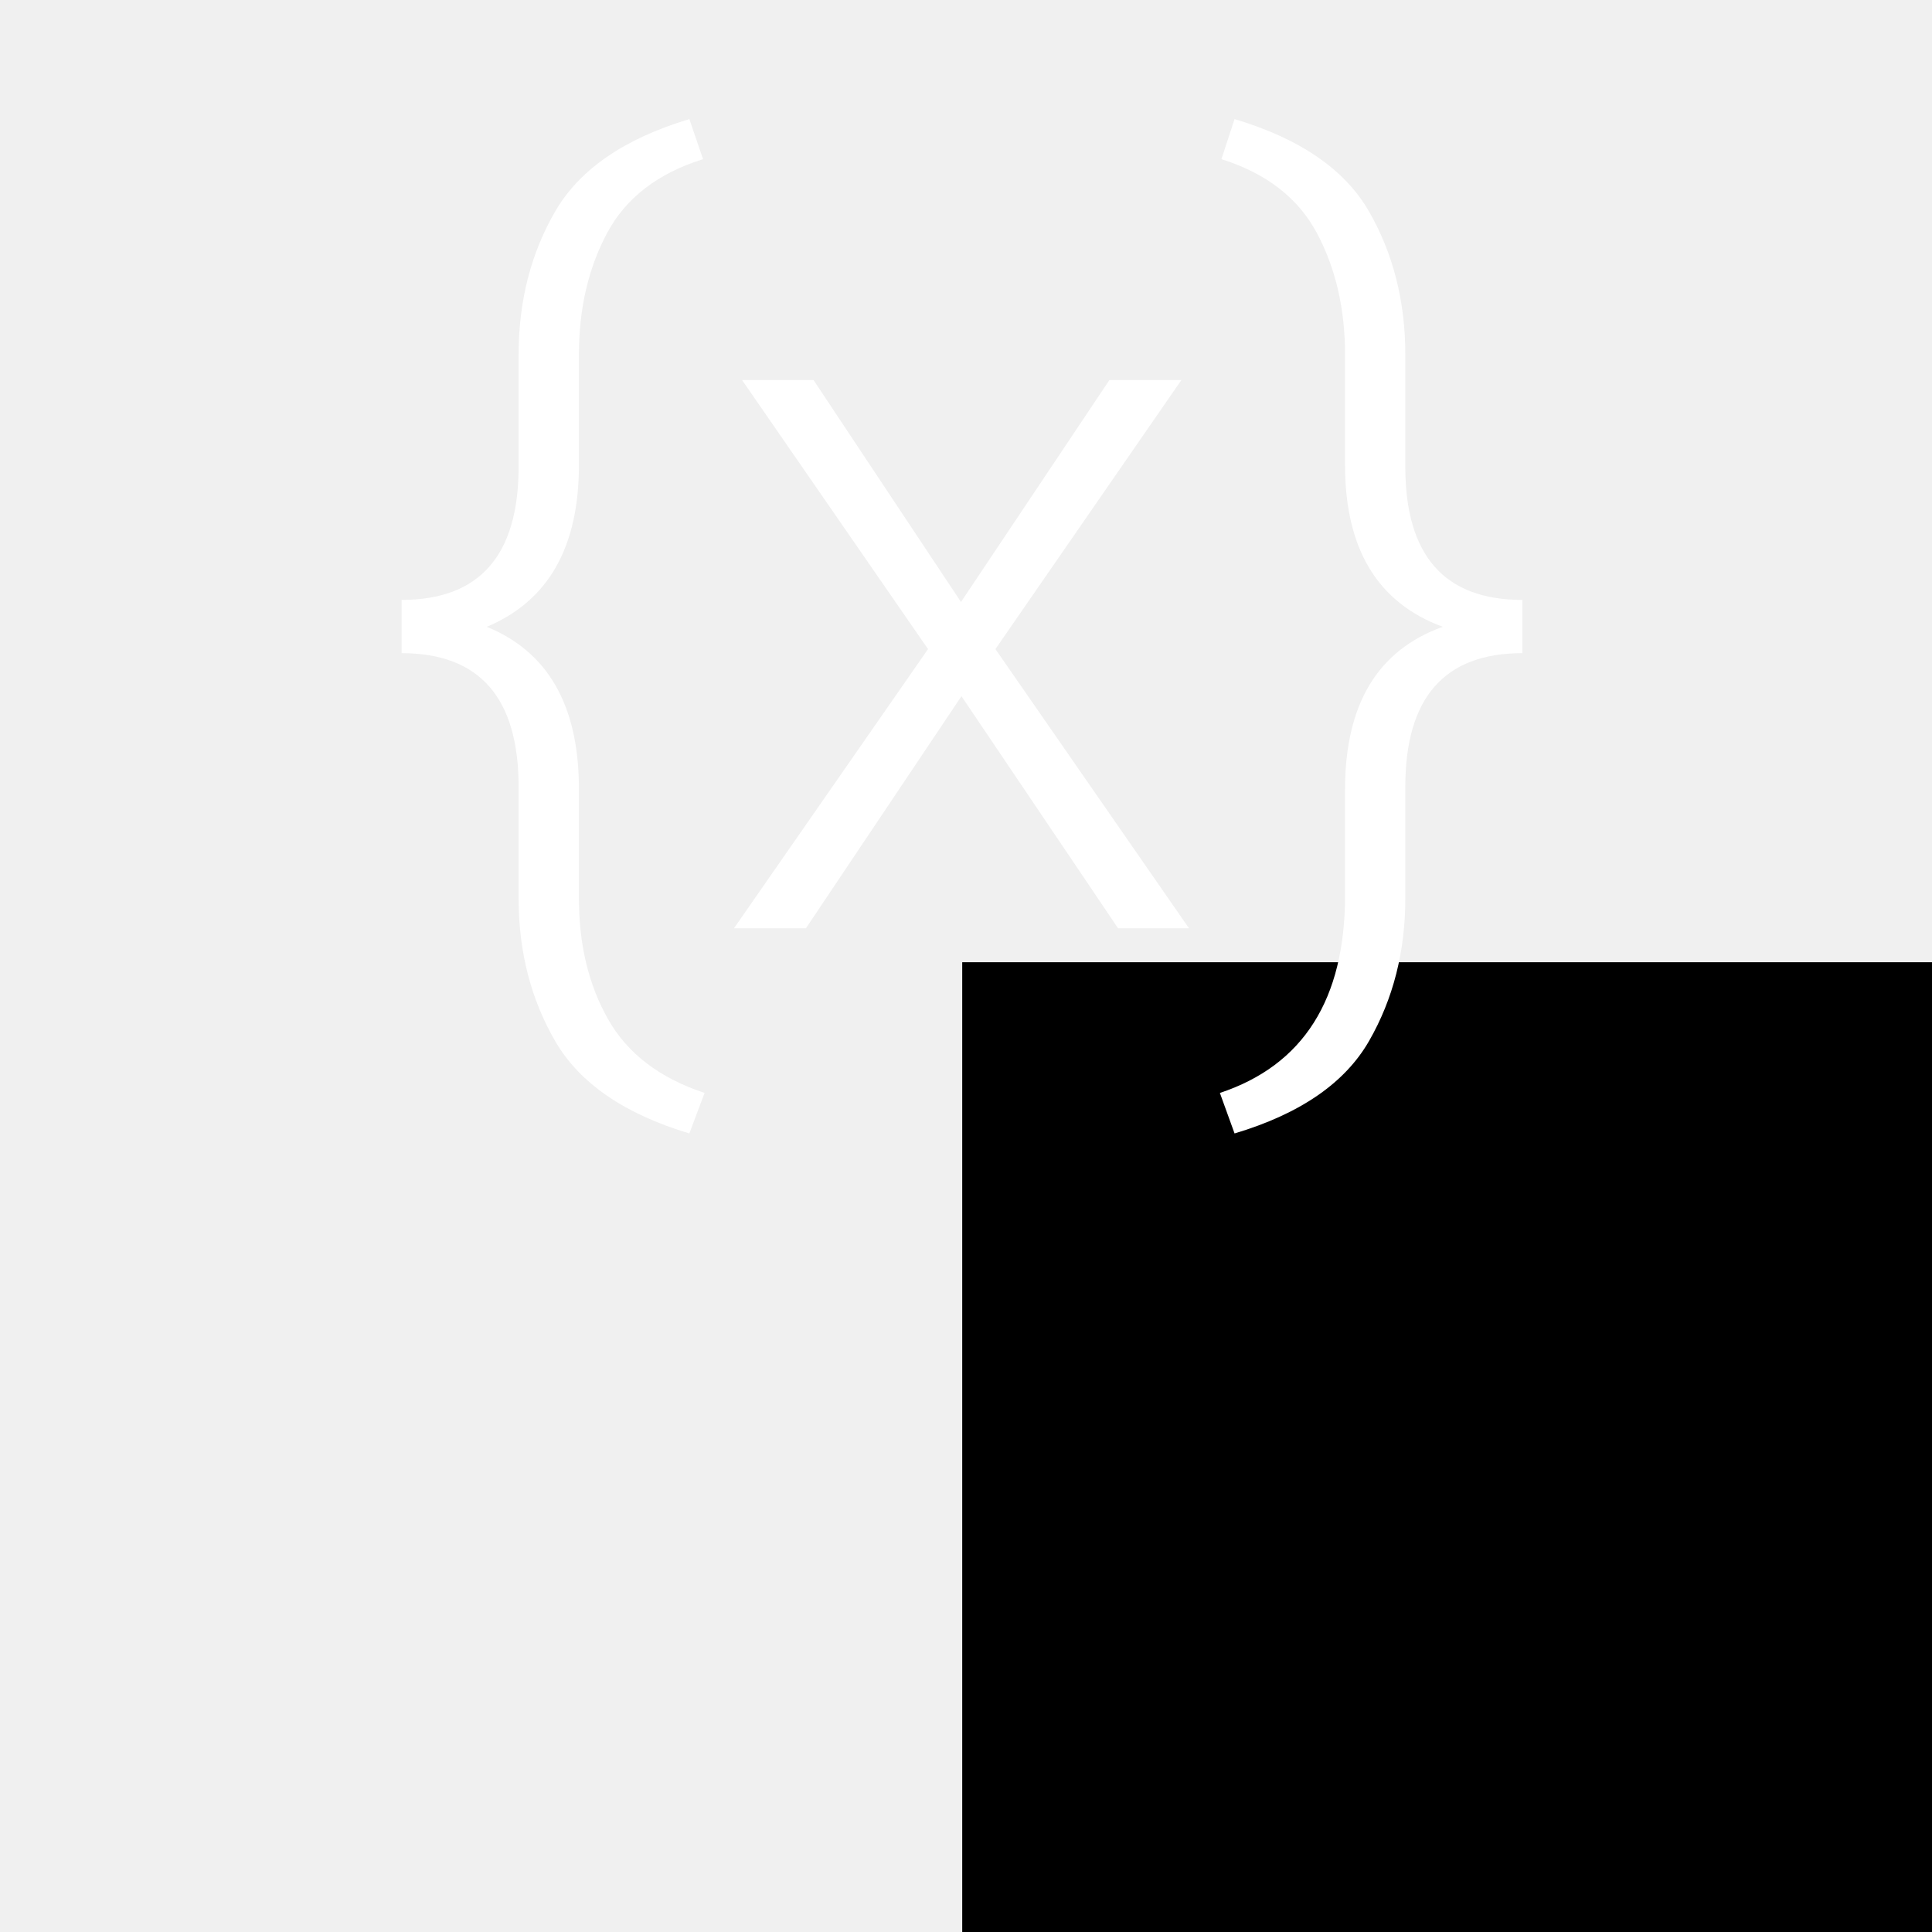
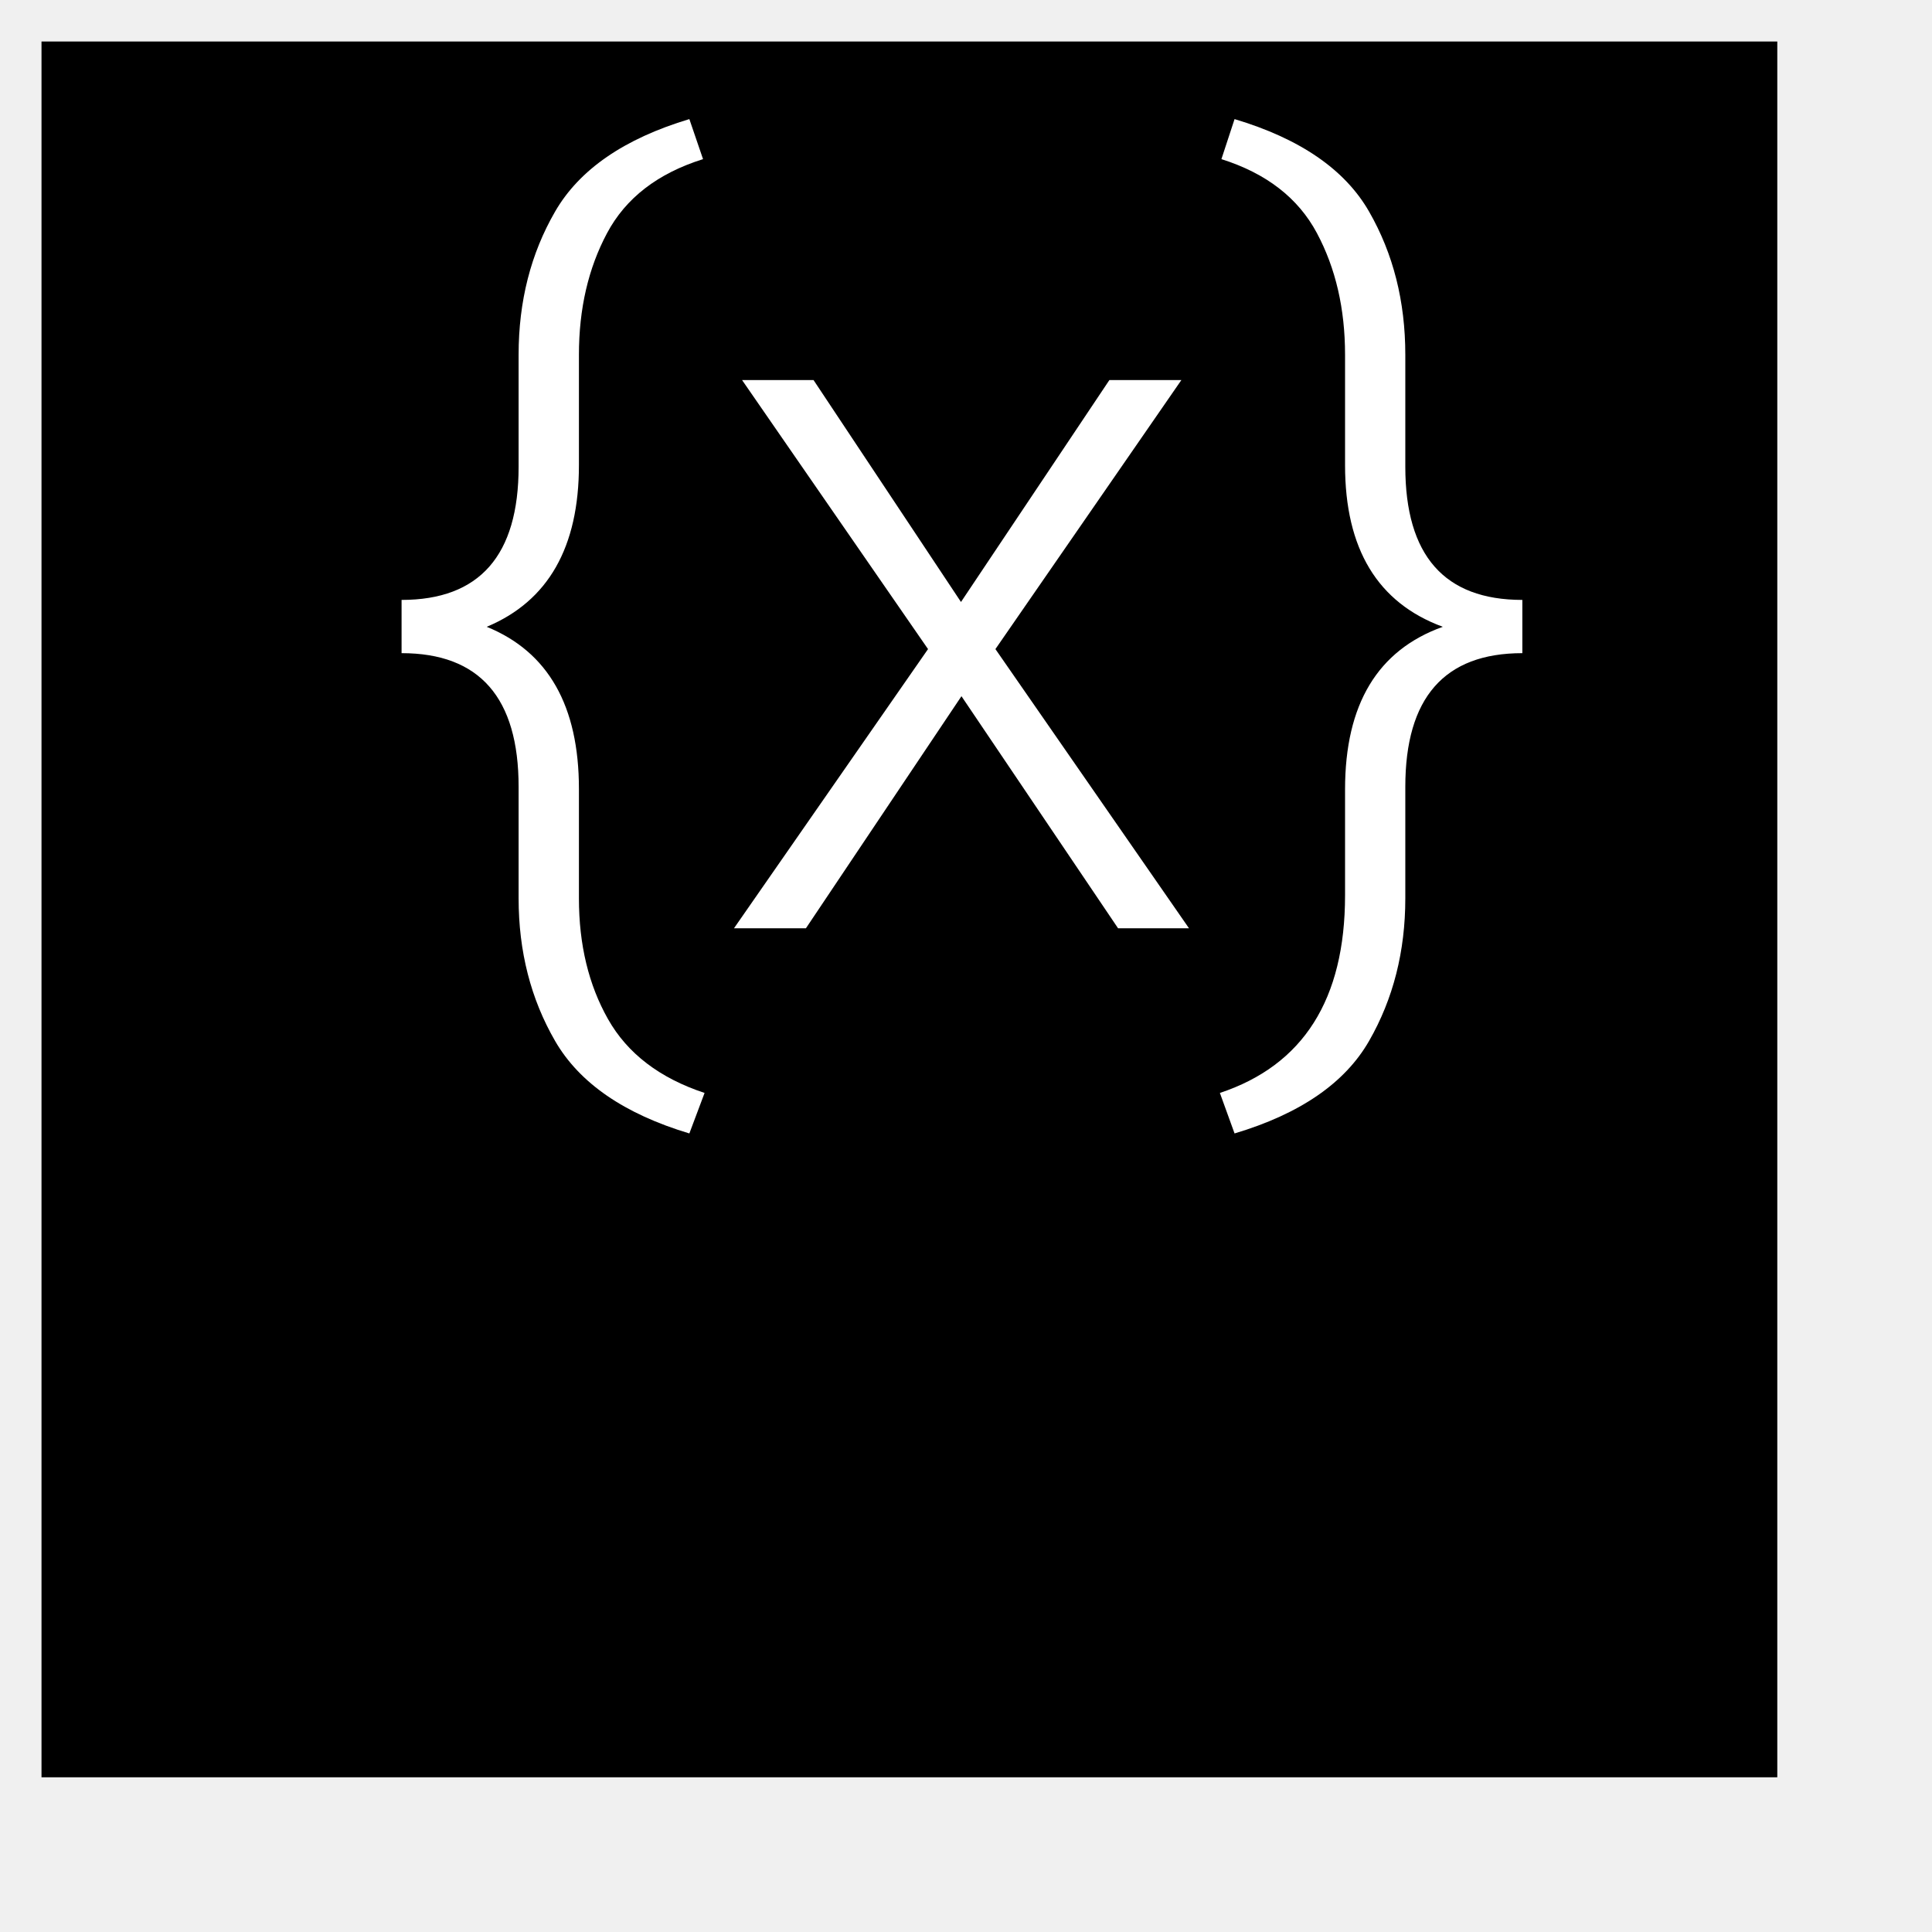
<svg xmlns="http://www.w3.org/2000/svg" width="532" height="532" viewBox="0 0 512 512">
-   <rect x="255" y="255" width="460" height="460" fill="{c}" />
+   <rect x="11" y="11" width="460" height="460" fill="{c}" />
  <text x="255" y="246" alignment-baseline="central" text-anchor="middle" fill="#fff" font-size="275" font-weight="300" font-family="Roboto">{x}</text>
</svg>
